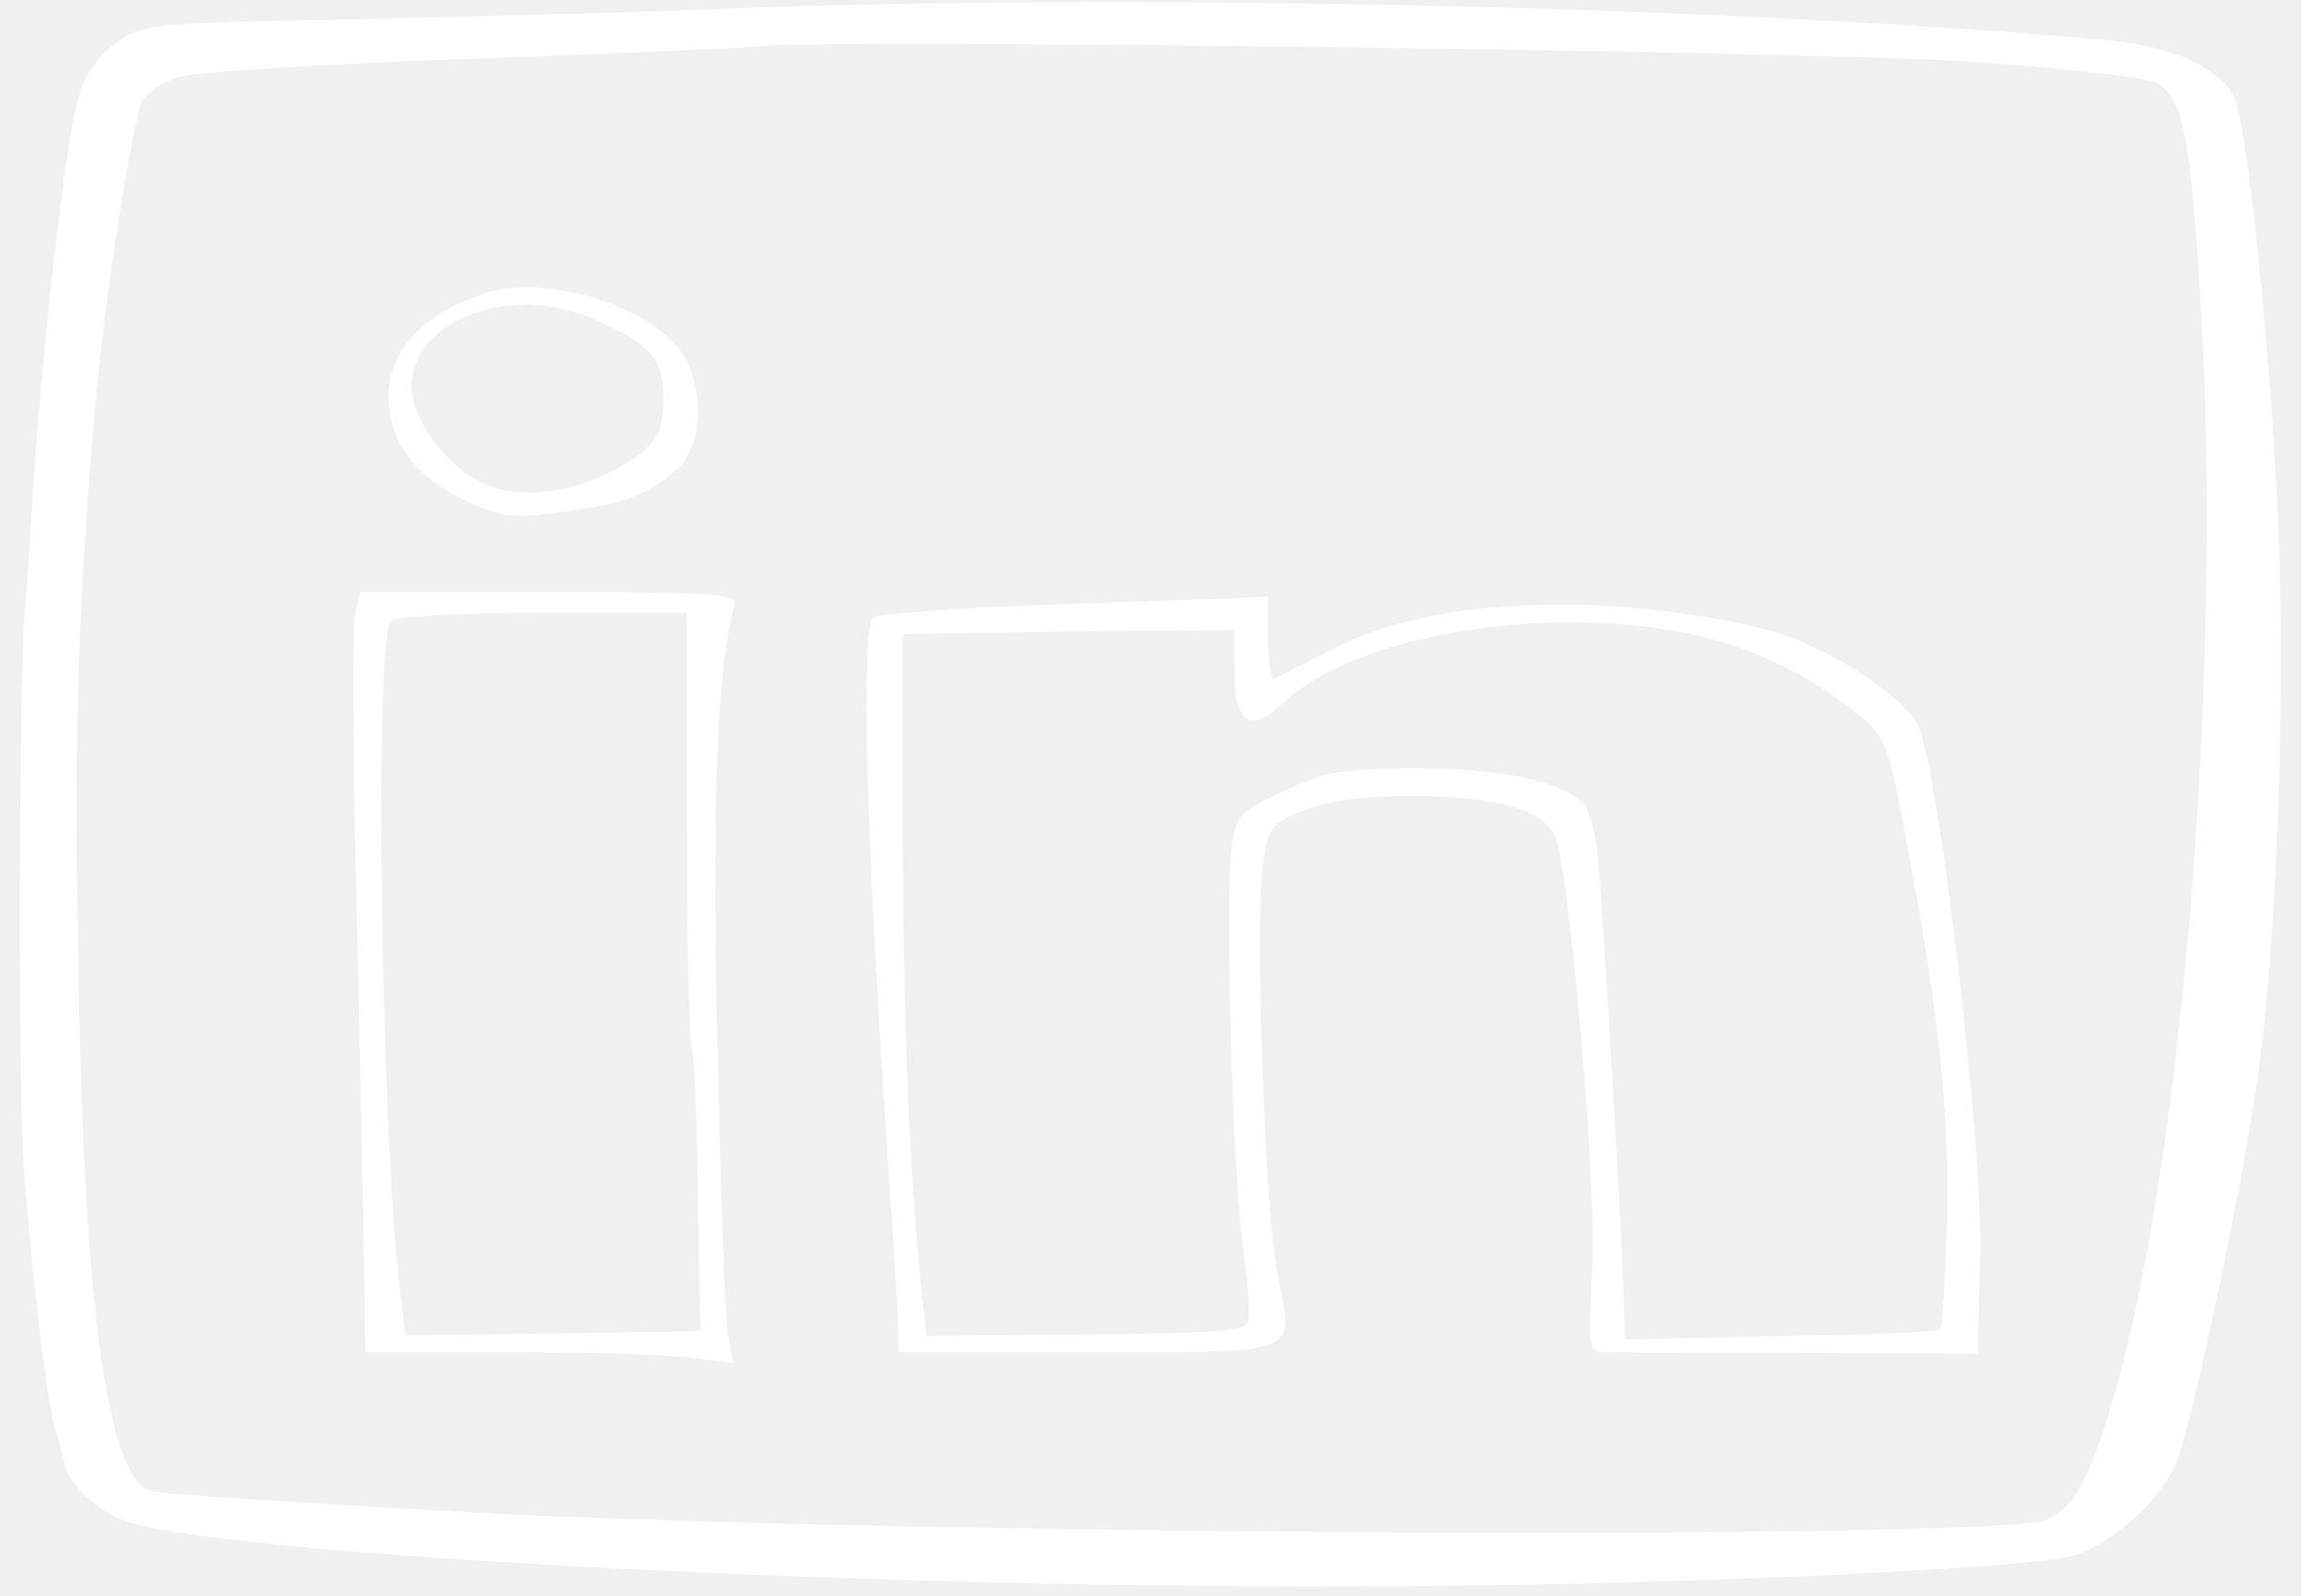
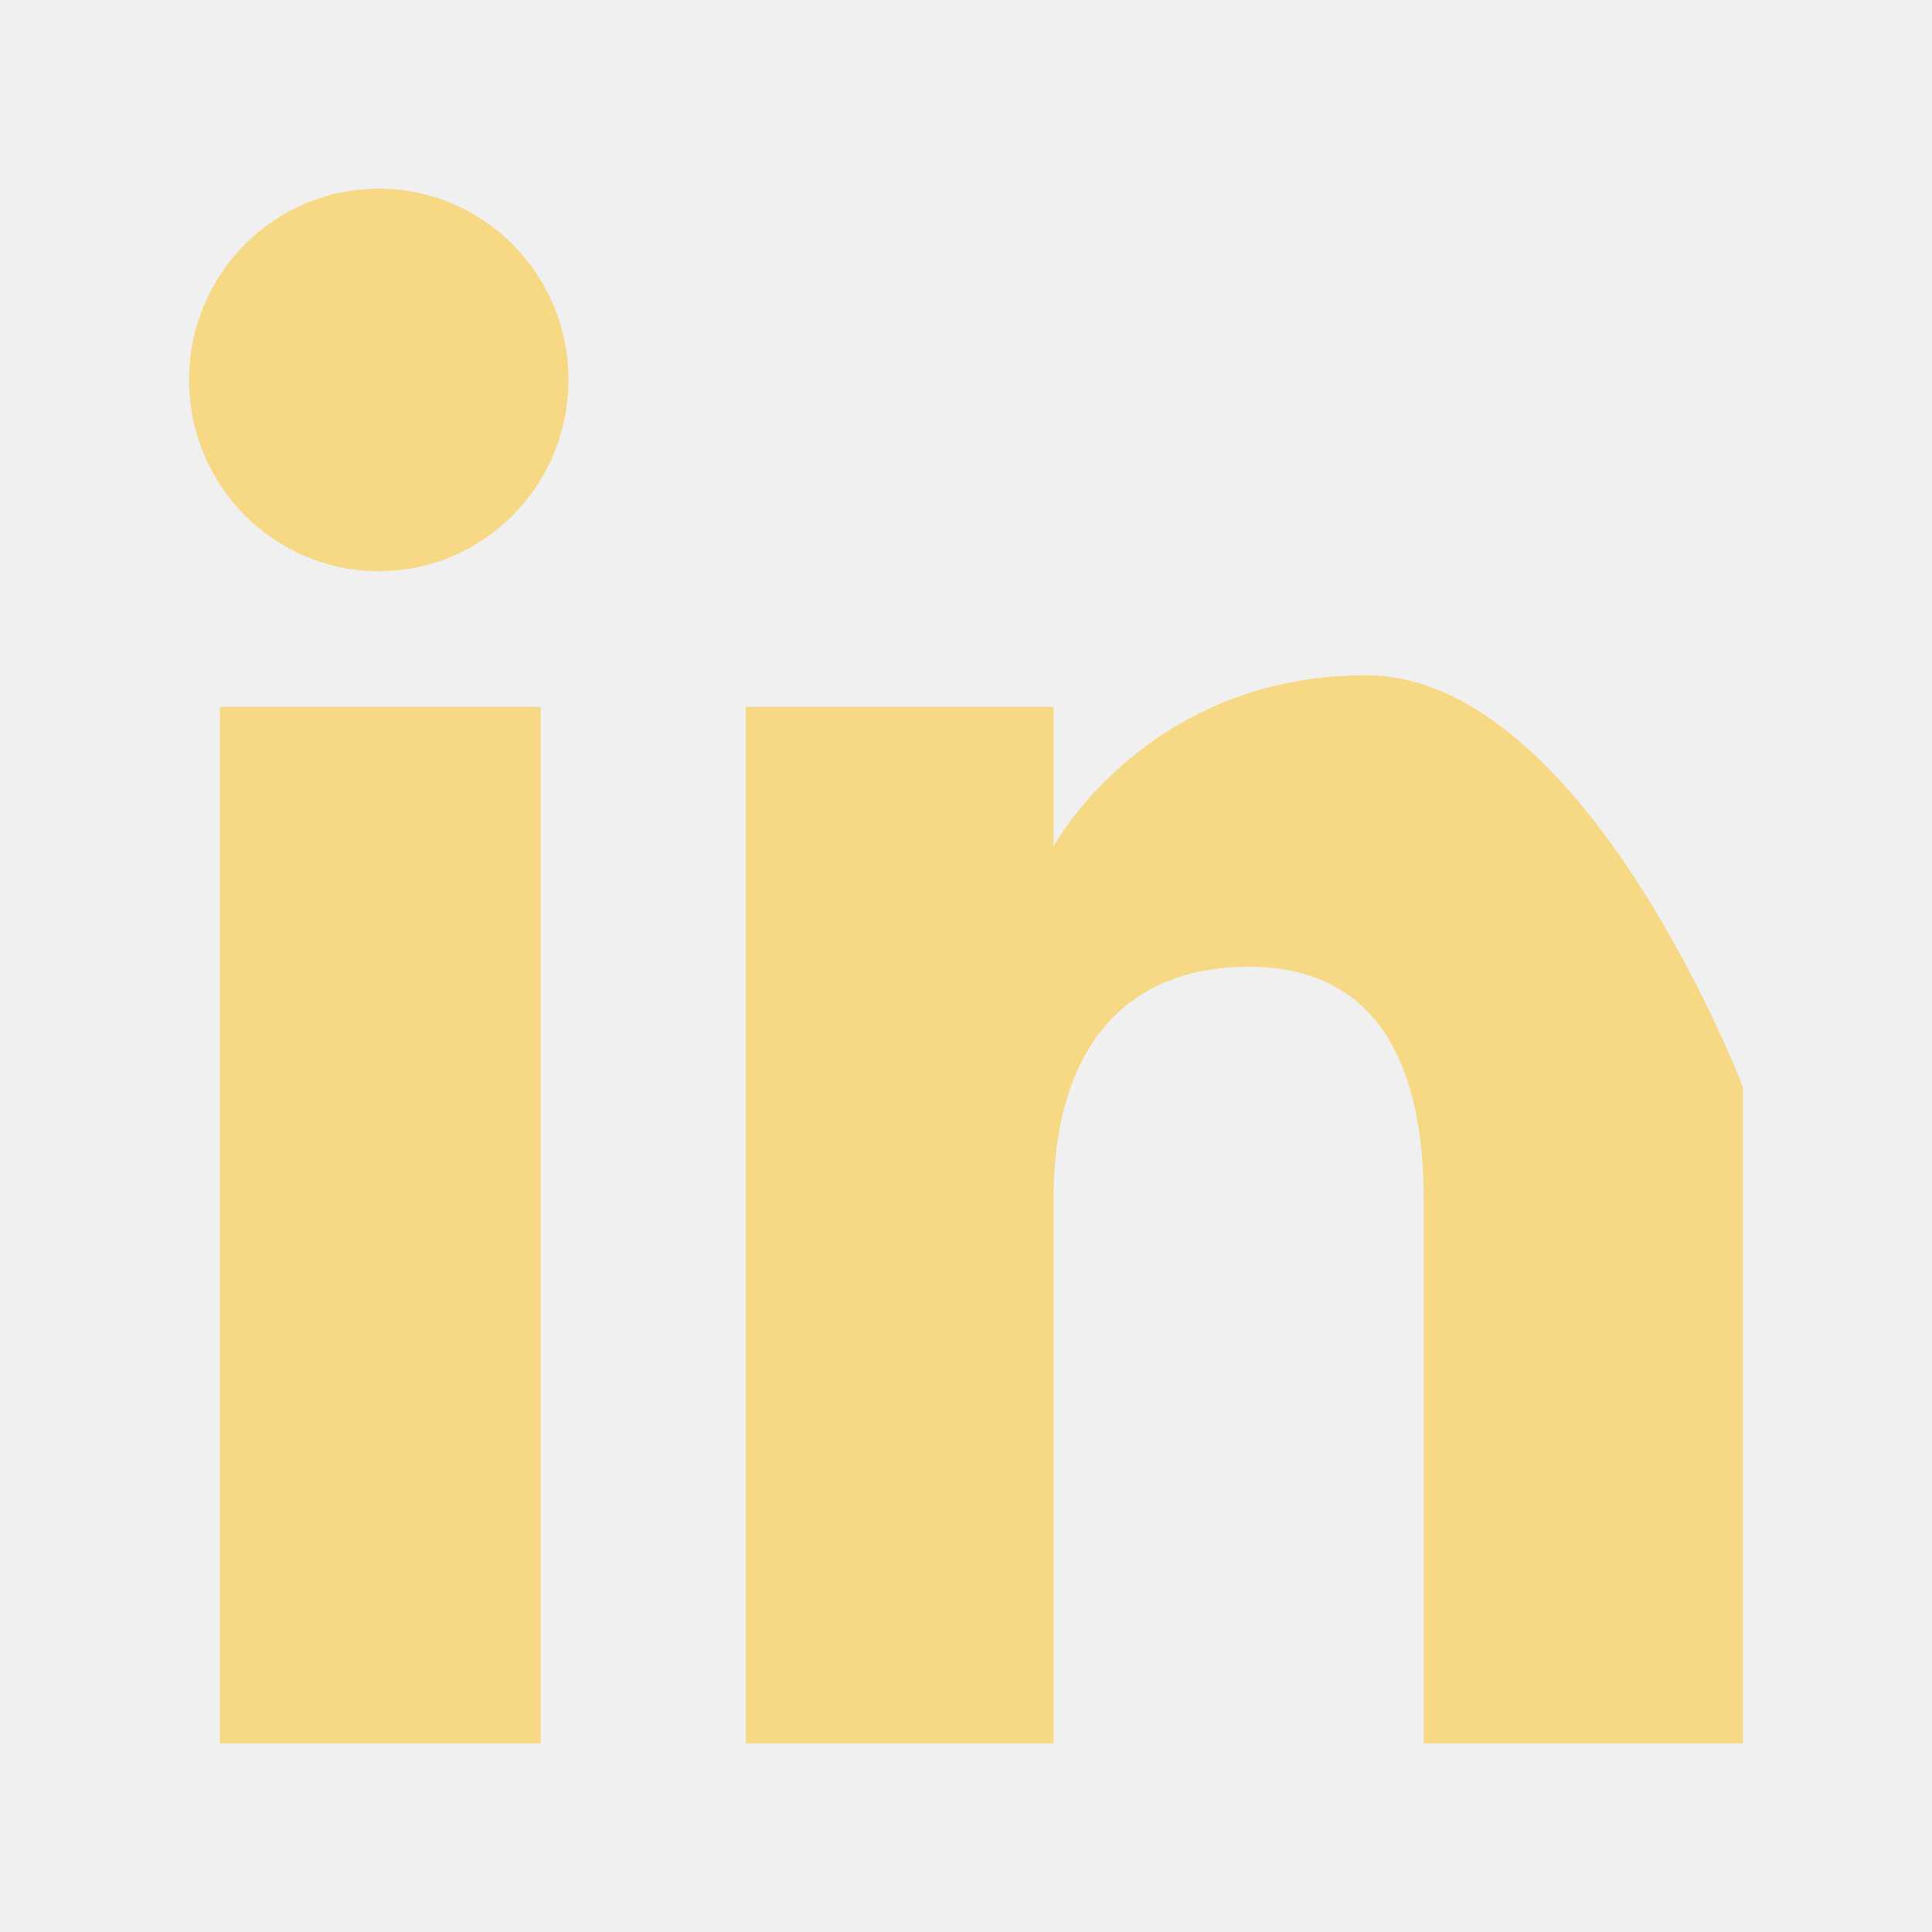
- <svg xmlns="http://www.w3.org/2000/svg" version="1" width="365.333" height="253.333" viewBox="0 0 274 190">
-   <path d="M85 1.1c-10.2.4-29.6.9-43.3 1.2-24.6.5-24.7.5-28.1 3-2.3 1.8-3.7 3.9-4.4 6.9C7.7 18.3 5.3 39 4.1 56c-.5 8-1 15.2-1.1 16-.8 11.8-.9 57.7-.1 68 1.1 13.9 2.9 28.4 3.9 31 .3.8.7 2.4.9 3.4.4 2.2 3.8 5.4 6.9 6.6 10.3 4 85.3 8.1 146.6 7.9 34.8 0 82.1-2.1 86.2-3.8 5.2-2.1 10.2-6.9 11.9-11.3 1.8-4.8 7.3-30.7 9.3-43.8 2.6-16.7 3.7-49 2.5-71.5-1-18.7-3.2-39.9-4.7-45.9-1-4-7-7-15.3-7.8C205 .7 133.9-.9 85 1.1zm149.1 6.2c11.3.8 21.5 1.9 22.7 2.6 3.2 1.7 4.1 6.7 5.3 27.1 2.5 41.9-2.1 99.7-10 128-3.1 10.9-5.1 14.7-8.5 16-6.4 2.4-137.1 1.8-187.1-.9-20.3-1.1-37.8-2.2-38.7-2.6-5.1-2-7.9-22.3-8.5-64.2-.5-27 0-42.4 2.3-67.8 1-10.9 4.3-31.4 5.3-33.4.6-1.1 2.6-2.4 4.3-2.9C23 8.6 38.7 7.6 56 7c17.3-.6 32.9-1.3 34.5-1.5 8-.9 125 .6 143.6 1.8z" fill="#fff" />
-   <path d="M57.8 34.9c-8.5 2.8-12.6 8.1-11.3 14.7.8 4.4 4.1 7.9 9.8 10.4 3.7 1.6 5.2 1.8 11.1.9 7.3-1 9.8-2 13.4-5.2 3-2.8 3.1-10.3.1-14.1-4.3-5.5-16.1-8.9-23.1-6.7zM71 38.1c6.6 3 8 4.6 8 9.4 0 4.5-1.2 6.1-6.7 8.9-5.2 2.6-11.3 3-15.3.9-4.1-2.1-8-7.6-8-11.2 0-8.1 12-12.5 22-8zM42.3 72.9c-.3 1.4-.3 16 .1 32.5.4 16.6.8 35.8.9 42.8l.2 12.8h17.1c9.4 0 19.3.3 21.9.7l4.8.6-.6-3.4c-.4-1.9-.9-17.8-1.3-35.4-.6-29.3 0-44.4 2.1-51.5.4-1.3-2.5-1.5-22.1-1.5H42.9l-.6 2.4zm39.5 25.6c0 14 .3 25.8.6 26.3.2.4.6 8.2.7 17.3l.3 16.4-17.6.3-17.5.2-.6-4.7c-2.3-18.1-3.2-77.1-1.2-80.3.4-.6 7-1 18-1h17.3v25.5zM124.9 72c-10.8.4-20.2 1.1-20.9 1.5-1.5.9-.9 25.1 1.5 61 .8 12.1 1.5 23 1.5 24.2v2.3h22.5c25.9 0 24.6.6 22.6-9.4-1.5-7.3-2.7-42.3-1.7-48.8.6-4.3 1-4.8 4.9-6.3 2.9-1.2 7.1-1.7 13.2-1.7 10.3 0 15.9 1.8 16.9 5.4 1.8 6.8 4.8 42.1 4.2 51-.5 9.6-.5 9.8 1.7 9.8 1.2 0 11.7.1 23.2.1l21 .1.3-11.8c.3-13.4-4.9-57.5-7.4-63-1.4-3-8.8-8.1-14.9-10.4-5.7-2.2-18.1-4-26.9-4-12.2 0-21 1.7-28.1 5.4-3.3 1.7-6.3 3.2-6.7 3.4-.5.2-.8-1.9-.8-4.7V71l-3.2.2c-1.8.1-12.1.4-22.9.8zm76.4 3.5c7.2 1.5 14.3 4.9 20 9.6 3.3 2.7 3.6 3.4 6 16.6 3.7 19.5 5 32.7 4.5 45.3-.2 6-.5 11.1-.8 11.3-.3.3-8.8.7-19 .8l-18.5.4-.2-6c-.4-10.7-2.4-44.8-3-51-.3-3.8-1.1-6.4-2.2-7.2-3.2-2.5-9.8-3.8-19.6-3.8-8.7 0-10.7.4-15.6 2.7-5.2 2.4-5.7 2.9-6.2 6.4-.9 5.8.1 38.8 1.3 47.8.6 4.3.9 8.4.6 9.1-.3 1-4.9 1.3-19.4 1.4l-18.9.2-.7-6.8c-1.4-13.9-2.1-32.5-2.1-54.3V75.5l19.8-.3L147 75v5c0 6.2 1.9 7.4 5.8 3.7 8.4-8 31.2-11.9 48.5-8.2z" fill="#fff" />
+ <svg xmlns="http://www.w3.org/2000/svg" width="512" height="512" viewBox="0 0 512 512">
+   <path d="M150.65 100.682c0 27.992-22.508 50.683-50.273 50.683-27.765 0-50.273-22.69-50.273-50.683C50.104 72.692 72.612 50 100.377 50c27.766 0 50.273 22.69 50.273 50.682zm-7.356 86.65H58.277V462h85.017V187.333zm135.9 0h-81.54V462h81.54V317.82c0-38.625 17.78-61.616 51.808-61.616 31.268 0 46.29 22.07 46.29 61.615V462h84.604V288.085s-41.69-109.13-99.934-109.13-82.768 45.368-82.768 45.368v-36.99z" fill="#f7d884" />
</svg>
